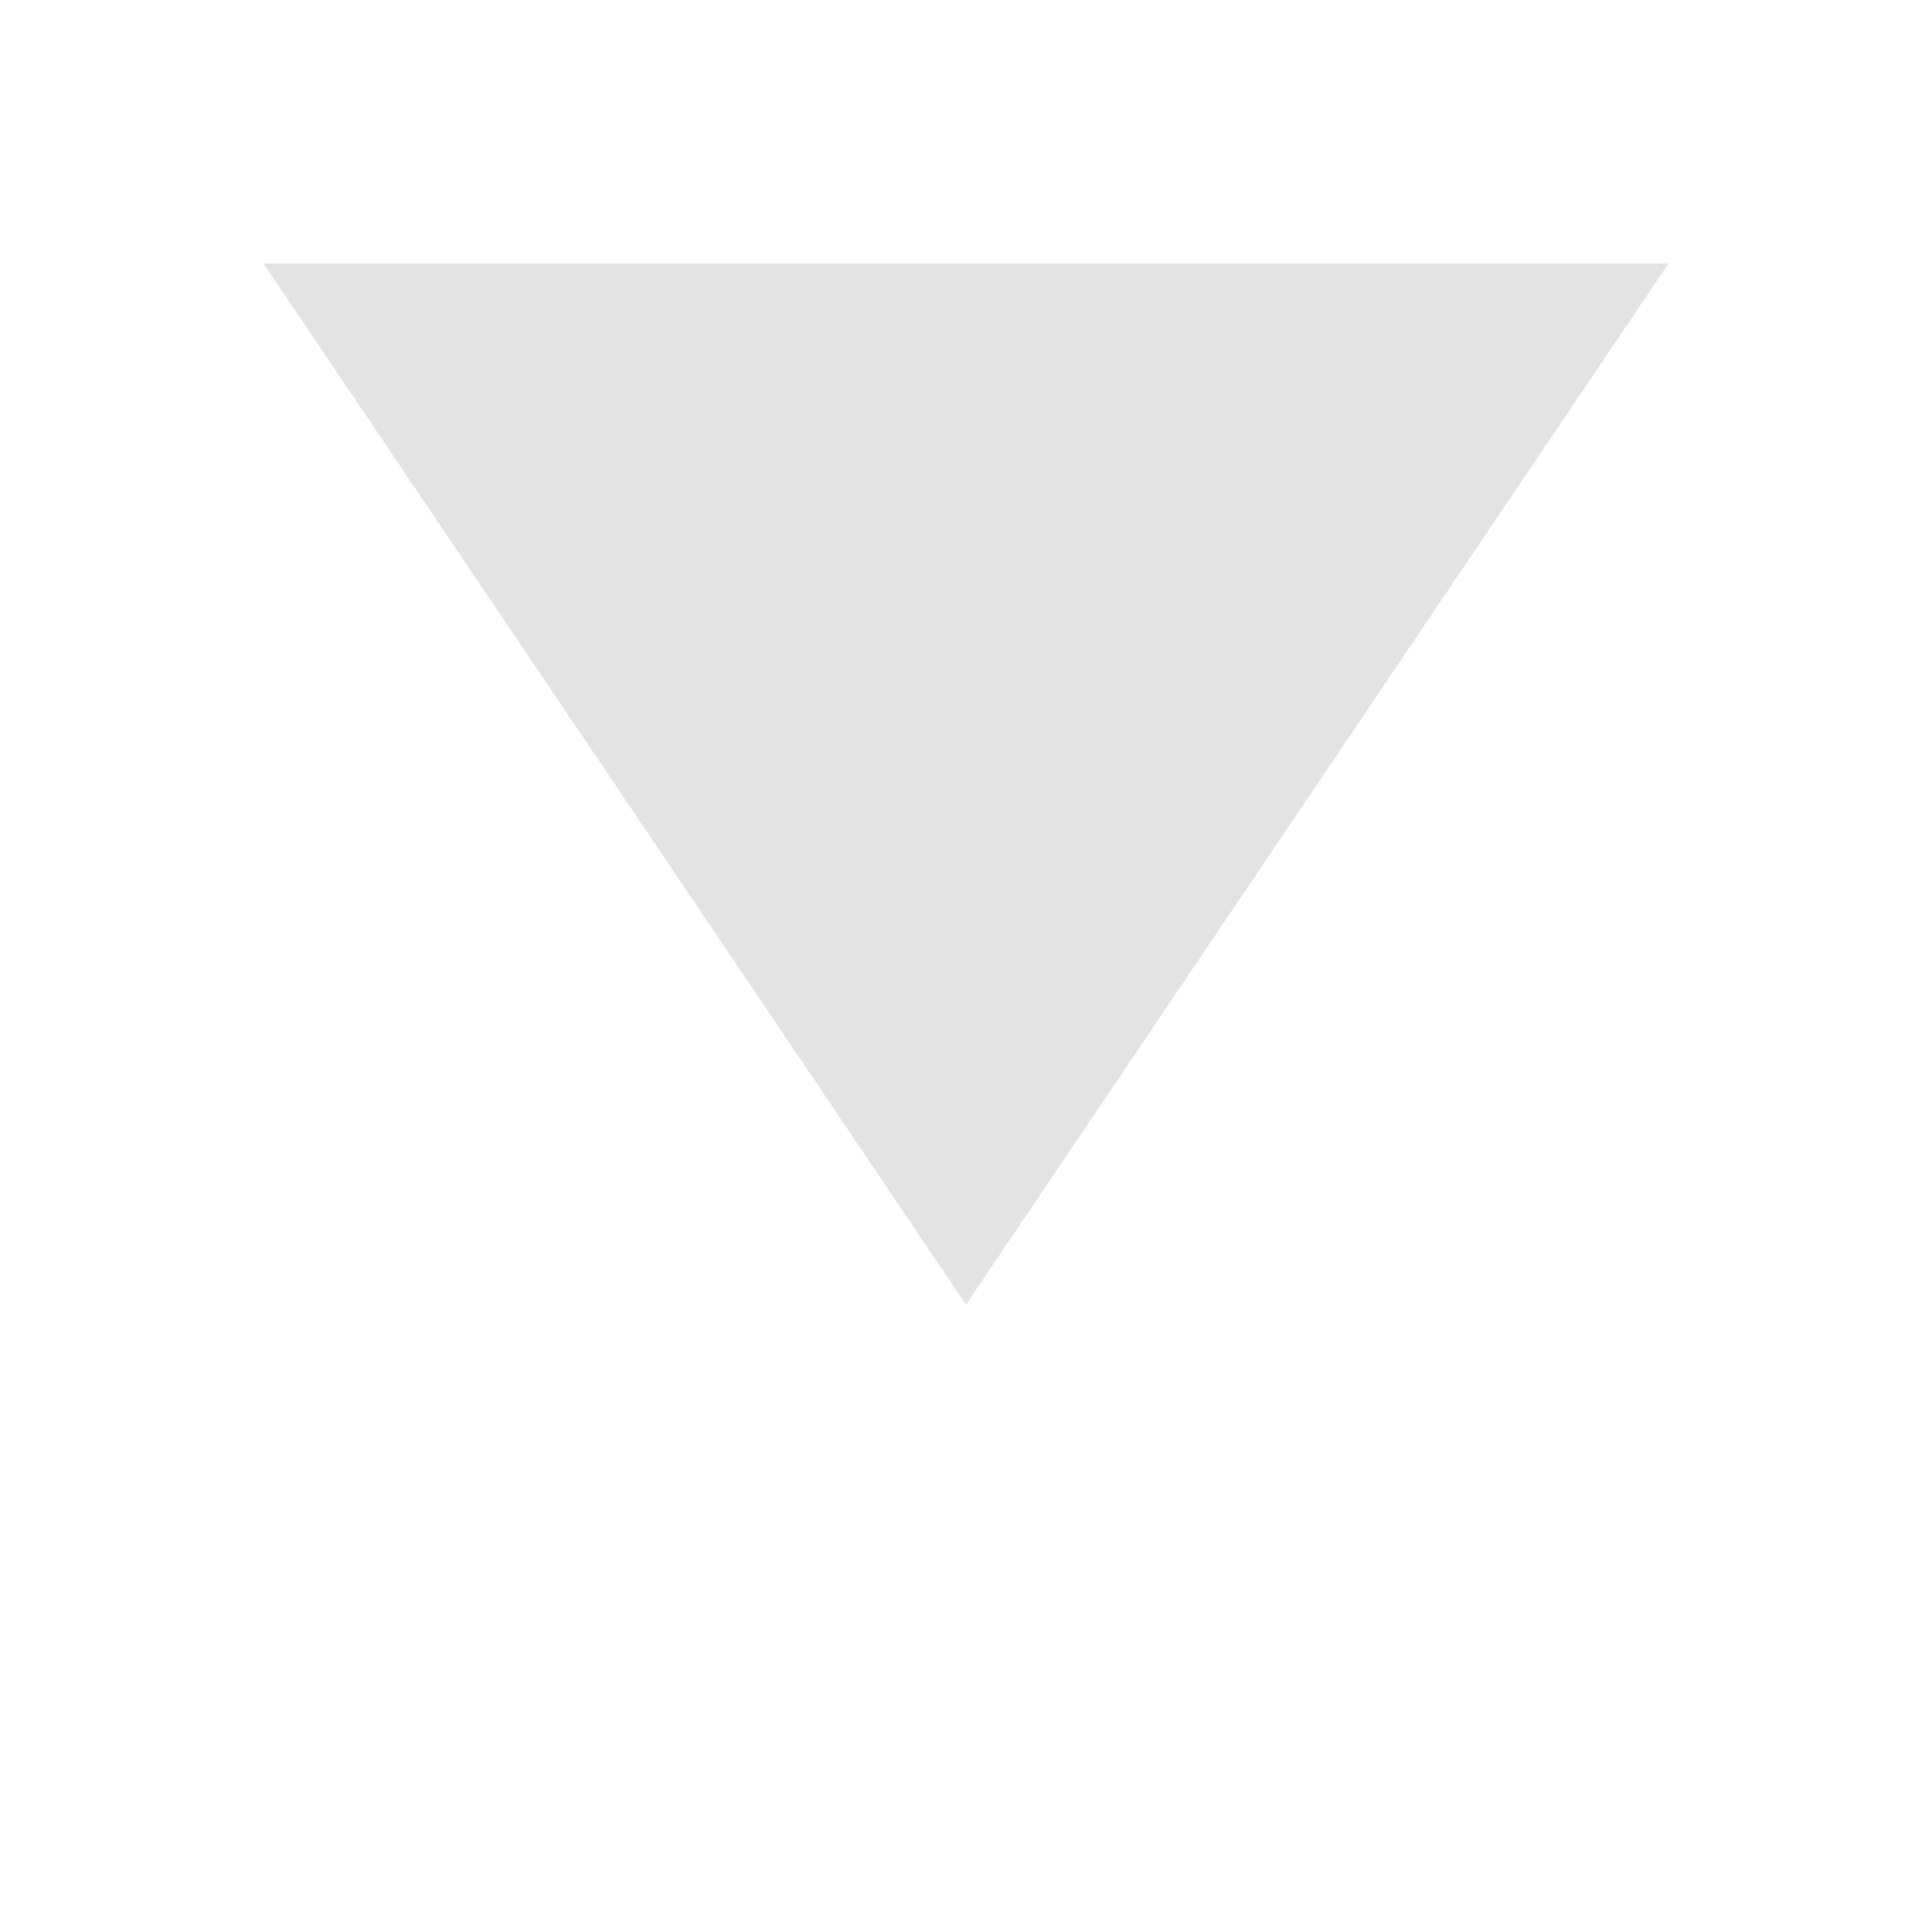
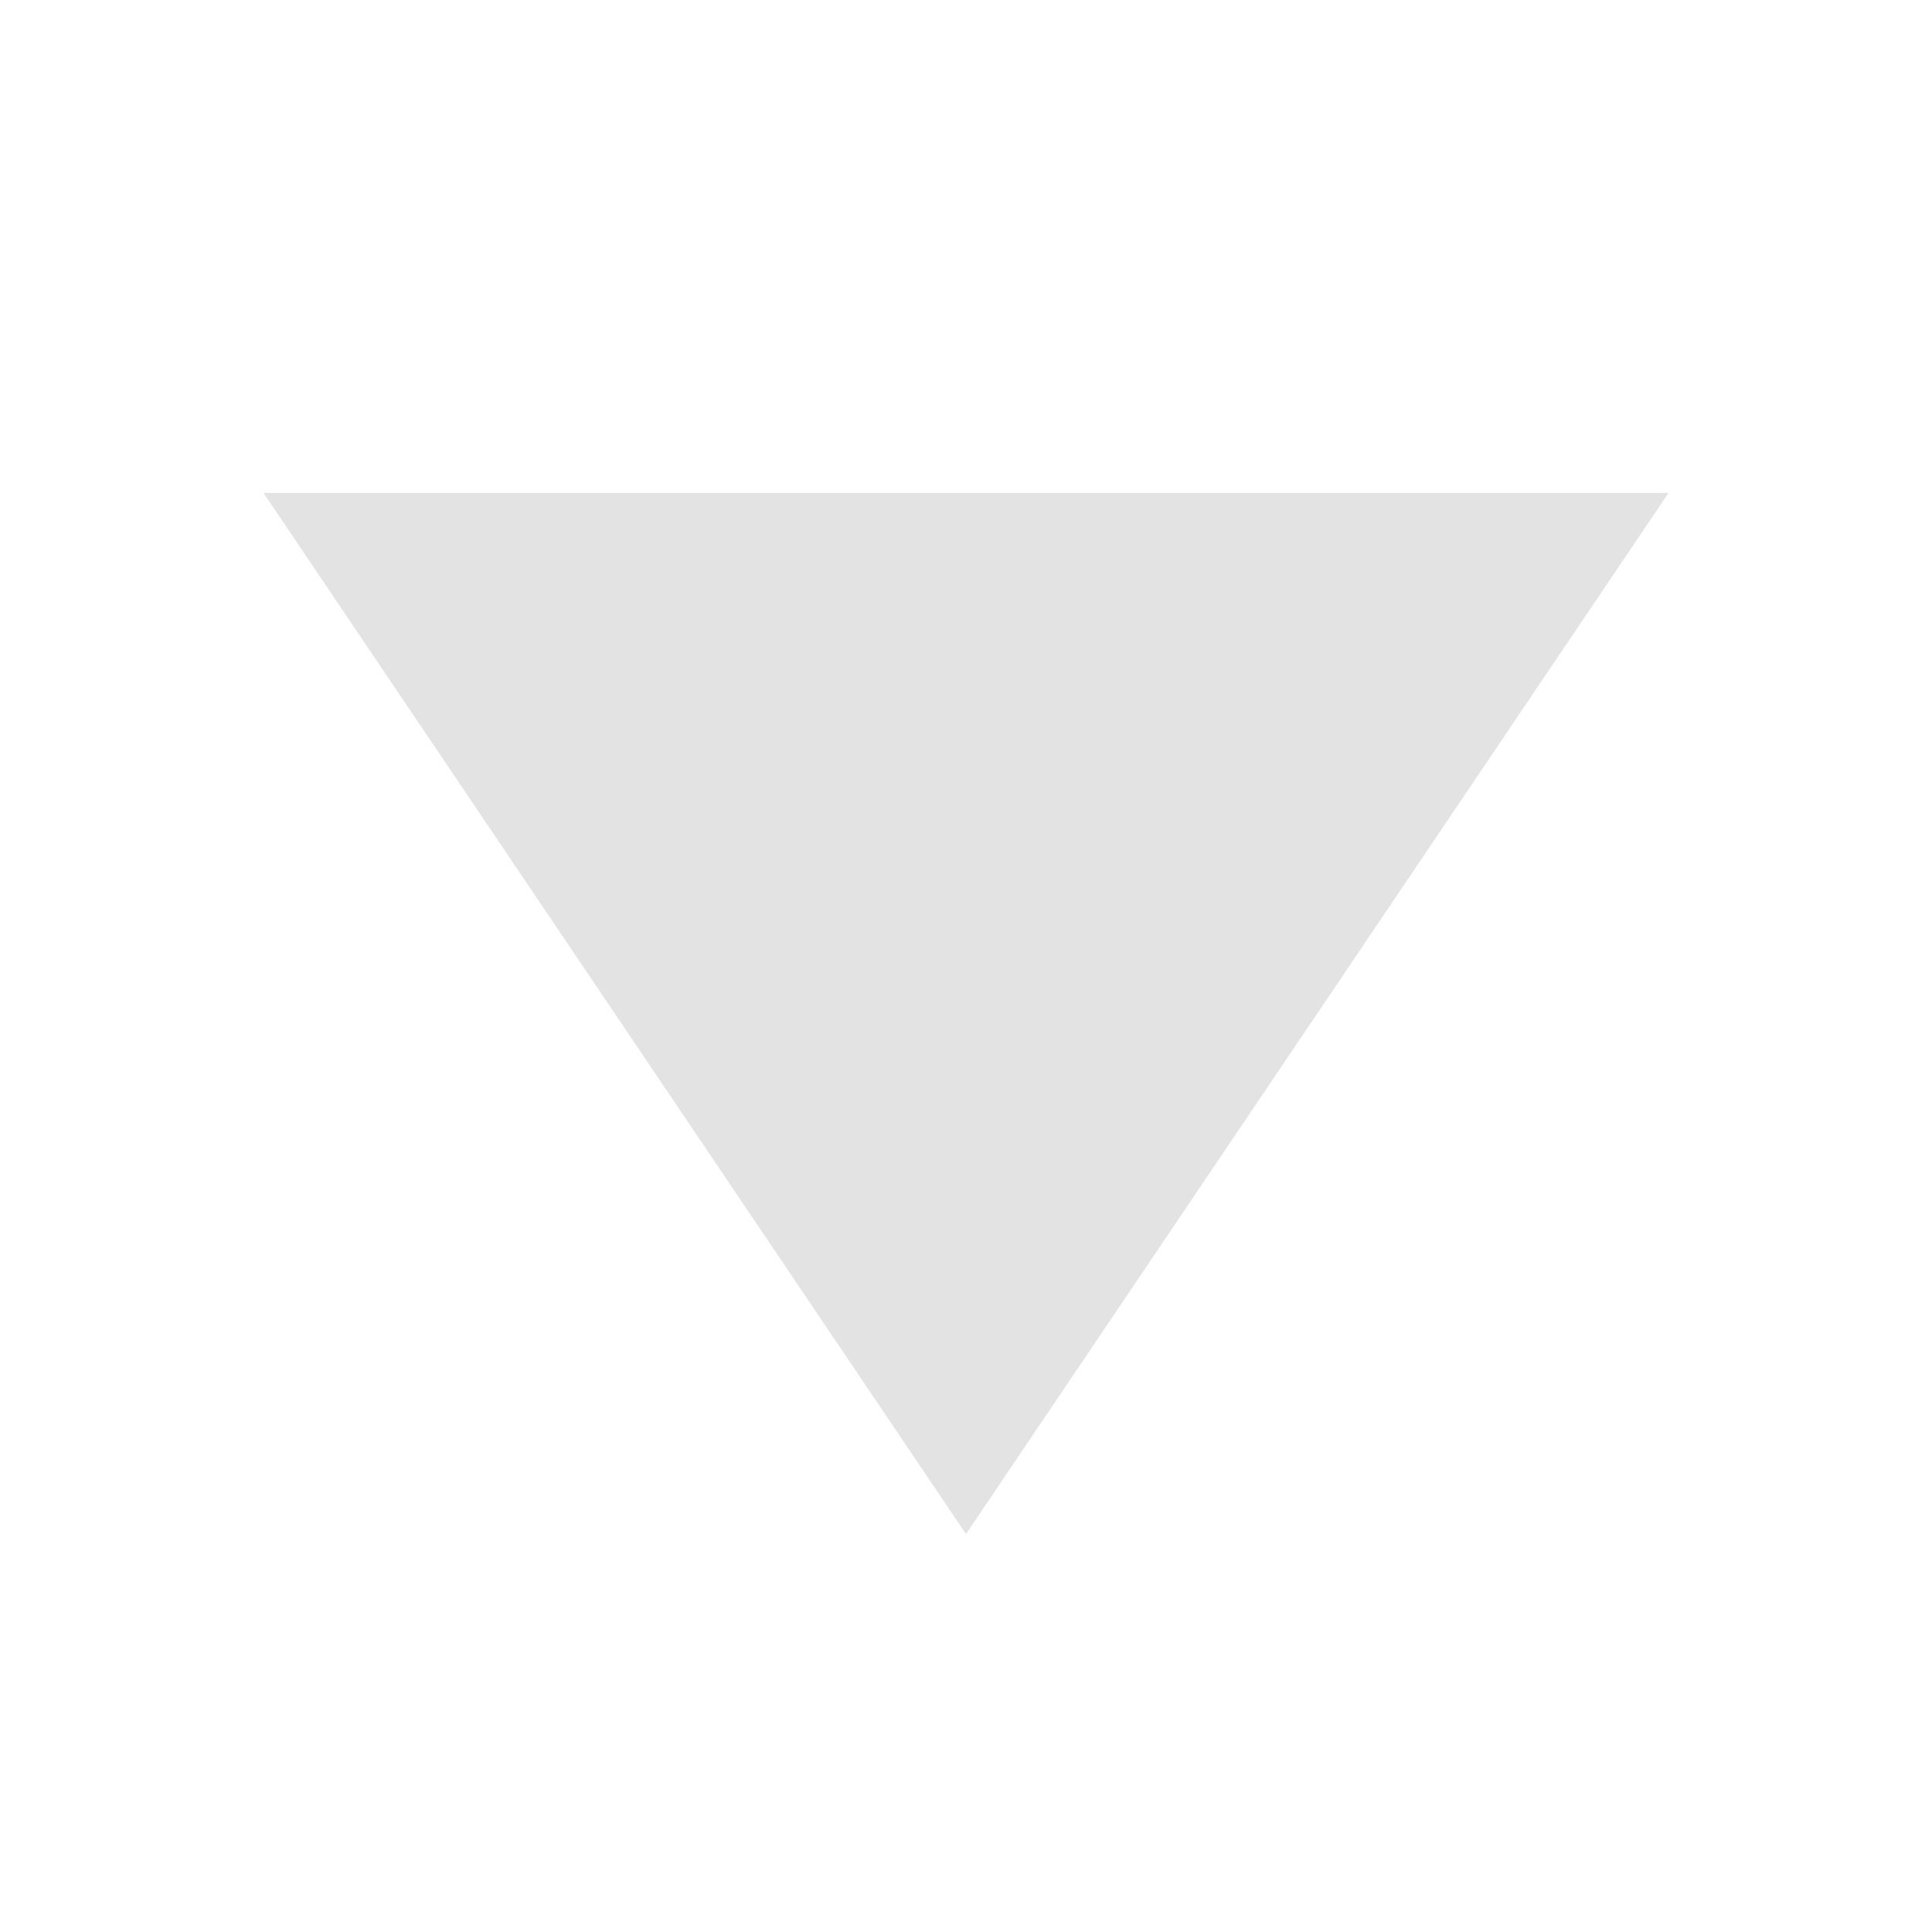
<svg xmlns="http://www.w3.org/2000/svg" width="22" height="22" viewBox="0 0 22 22" version="1.1" id="svg8">
  <defs id="ol-defs">
    <style id="current-color-scheme">      .ColorScheme-Text {
        color:#d0d0d0;
        stop-color:#d0d0d0;
      }
      .ColorScheme-Background {
        color:#212121;
        stop-color:#212121;
      }
      .ColorScheme-Highlight {
        color:#0039a9;
        stop-color:#0039a9;
      }
      .ColorScheme-ViewText {
        color:#d0d0d0;
        stop-color:#d0d0d0;
      }
      .ColorScheme-ViewBackground {
        color:#19191b;
        stop-color:#19191b;
      }
      .ColorScheme-ViewHover {
        color:#005cc7;
        stop-color:#005cc7;
      }
      .ColorScheme-ViewFocus{
        color:#002466;
        stop-color:#002466;
      }
      .ColorScheme-ButtonText {
        color:#d0d0d0;
        stop-color:#d0d0d0;
      }
      .ColorScheme-ButtonBackground {
        color:#232323;
        stop-color:#232323;                             
      }                                                 
      .ColorScheme-ButtonHover {                        
        color:#005cc7;                                  
        stop-color:#005cc7;                             
      }                                                 
      .ColorScheme-ButtonFocus{                         
        color:#0039a9;                                  
        stop-color:#0039a9;                             
      }</style>
  </defs>
-   <g id="g4267" style="fill:none;stroke-width:1.375" transform="matrix(0.7272727,0,0,0.7272727,3,3)">
-     <rect y="-4.125" x="-4.125" height="30.25" width="30.25" id="rect4264" style="vector-effect:none;fill:none;stroke-width:4.125;stroke-linecap:round" />
-     <path style="opacity:0.6;fill:#d0d0d0;fill-opacity:1;stroke-width:2.75;stroke-linejoin:round" d="M 11,16.302 9e-7,0 H 22 Z" id="path4270" />
+   <g id="g4267" style="fill:none;stroke-width:1.891" transform="matrix(0.7272727,0,0,0.7272727,3,3)">
+     <rect y="-4.125" x="-4.125" height="30.25" width="30.25" id="rect4264" style="vector-effect:none;fill:none;stroke-width:5.672;stroke-linecap:round" />
+     <path style="opacity:0.6;fill:#d0d0d0;fill-opacity:1;stroke-width:3.781;stroke-linejoin:round" d="M 11,19.894 9e-7,3.592 H 22 Z" id="path4270" />
  </g>
</svg>
